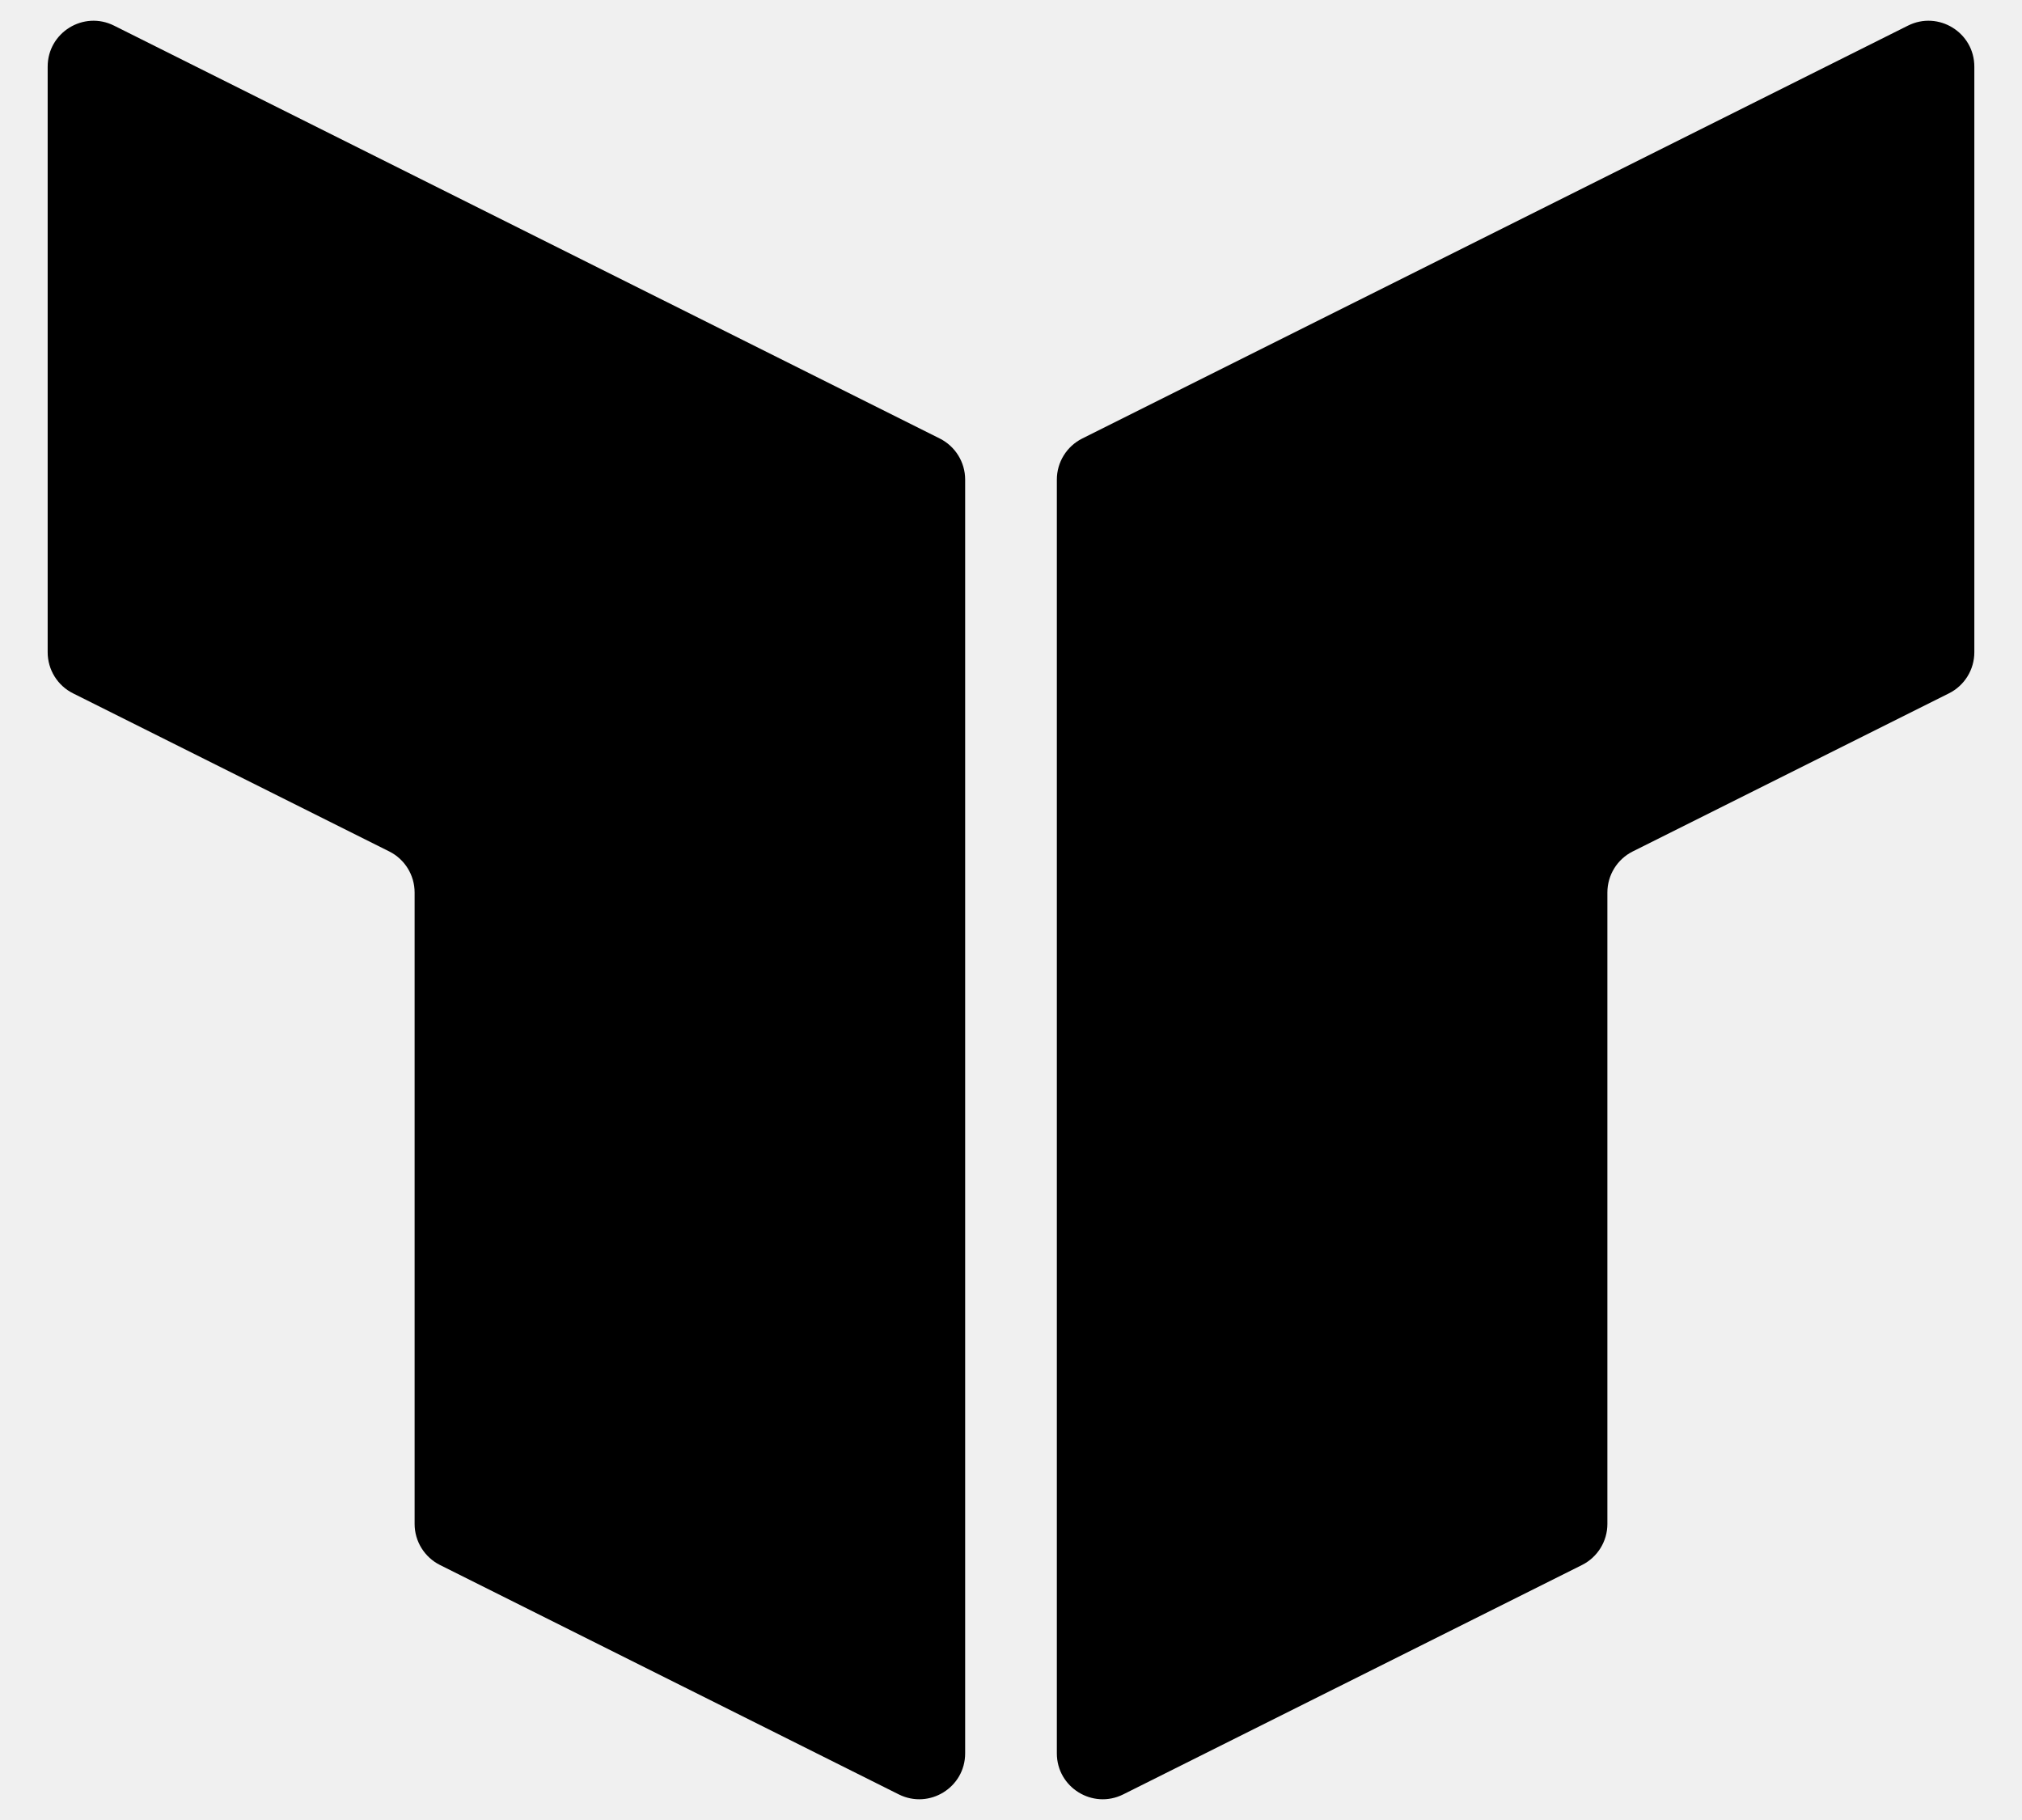
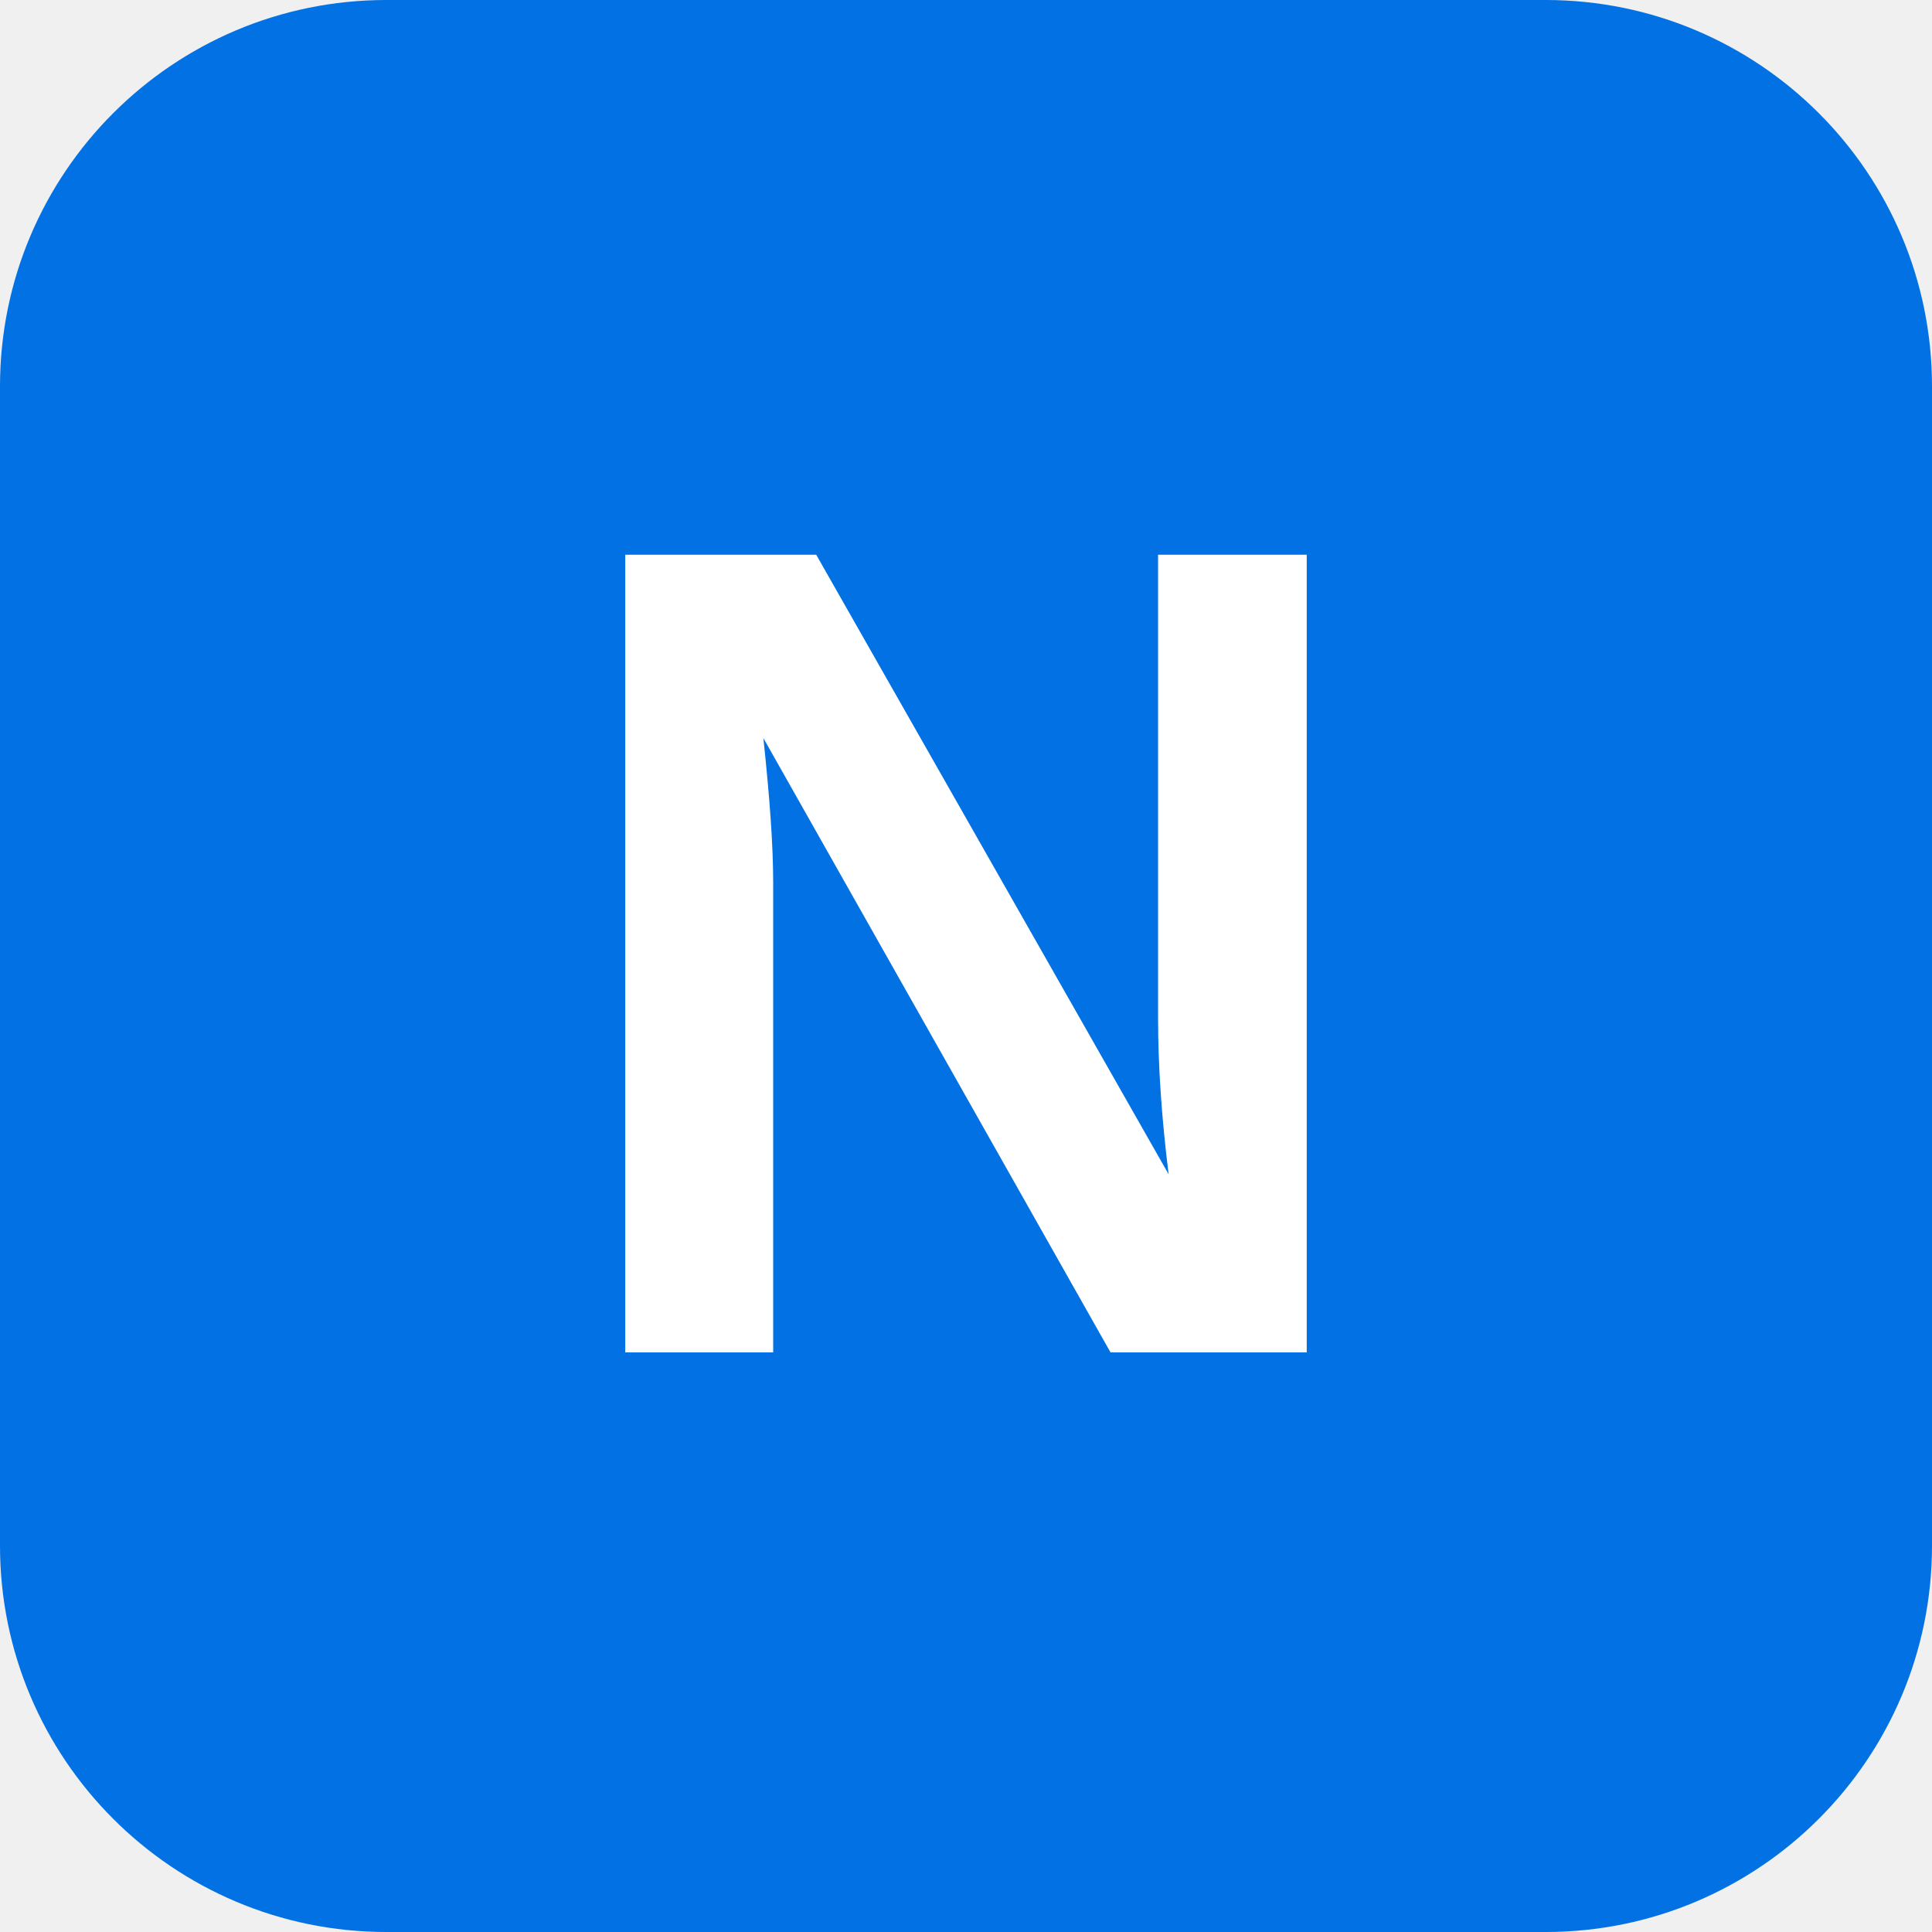
- <svg xmlns="http://www.w3.org/2000/svg" width="40" height="36" viewBox="0 0 40 36" fill="none">
-   <path fill-rule="evenodd" clip-rule="evenodd" d="M0.943 1.318C0.943 0.644 1.652 0.205 2.256 0.507L18.591 8.674C18.898 8.828 19.093 9.142 19.093 9.486V34.682C19.093 35.356 18.383 35.795 17.779 35.493L8.704 30.956C8.397 30.802 8.202 30.488 8.202 30.144V17.654C8.202 17.31 8.008 16.996 7.701 16.842L1.444 13.714C1.137 13.56 0.943 13.246 0.943 12.902V1.318Z" fill="black" />
-   <path fill-rule="evenodd" clip-rule="evenodd" d="M39.057 1.318C39.057 0.644 38.347 0.205 37.744 0.507L21.409 8.674C21.102 8.828 20.907 9.142 20.907 9.486V34.682C20.907 35.356 21.617 35.795 22.221 35.493L31.296 30.956C31.603 30.802 31.798 30.488 31.798 30.144V17.654C31.798 17.31 31.992 16.996 32.299 16.842L38.556 13.714C38.863 13.56 39.057 13.246 39.057 12.902V1.318Z" fill="black" />
+ <svg xmlns="http://www.w3.org/2000/svg" width="40" height="40" viewBox="0 0 40 40" fill="none">
+   <rect width="40" height="40" rx="8" fill="#0171E3" />
+   <text x="20" y="28" font-family="Arial, sans-serif" font-size="24" font-weight="bold" fill="white" text-anchor="middle">N</text>
</svg>
